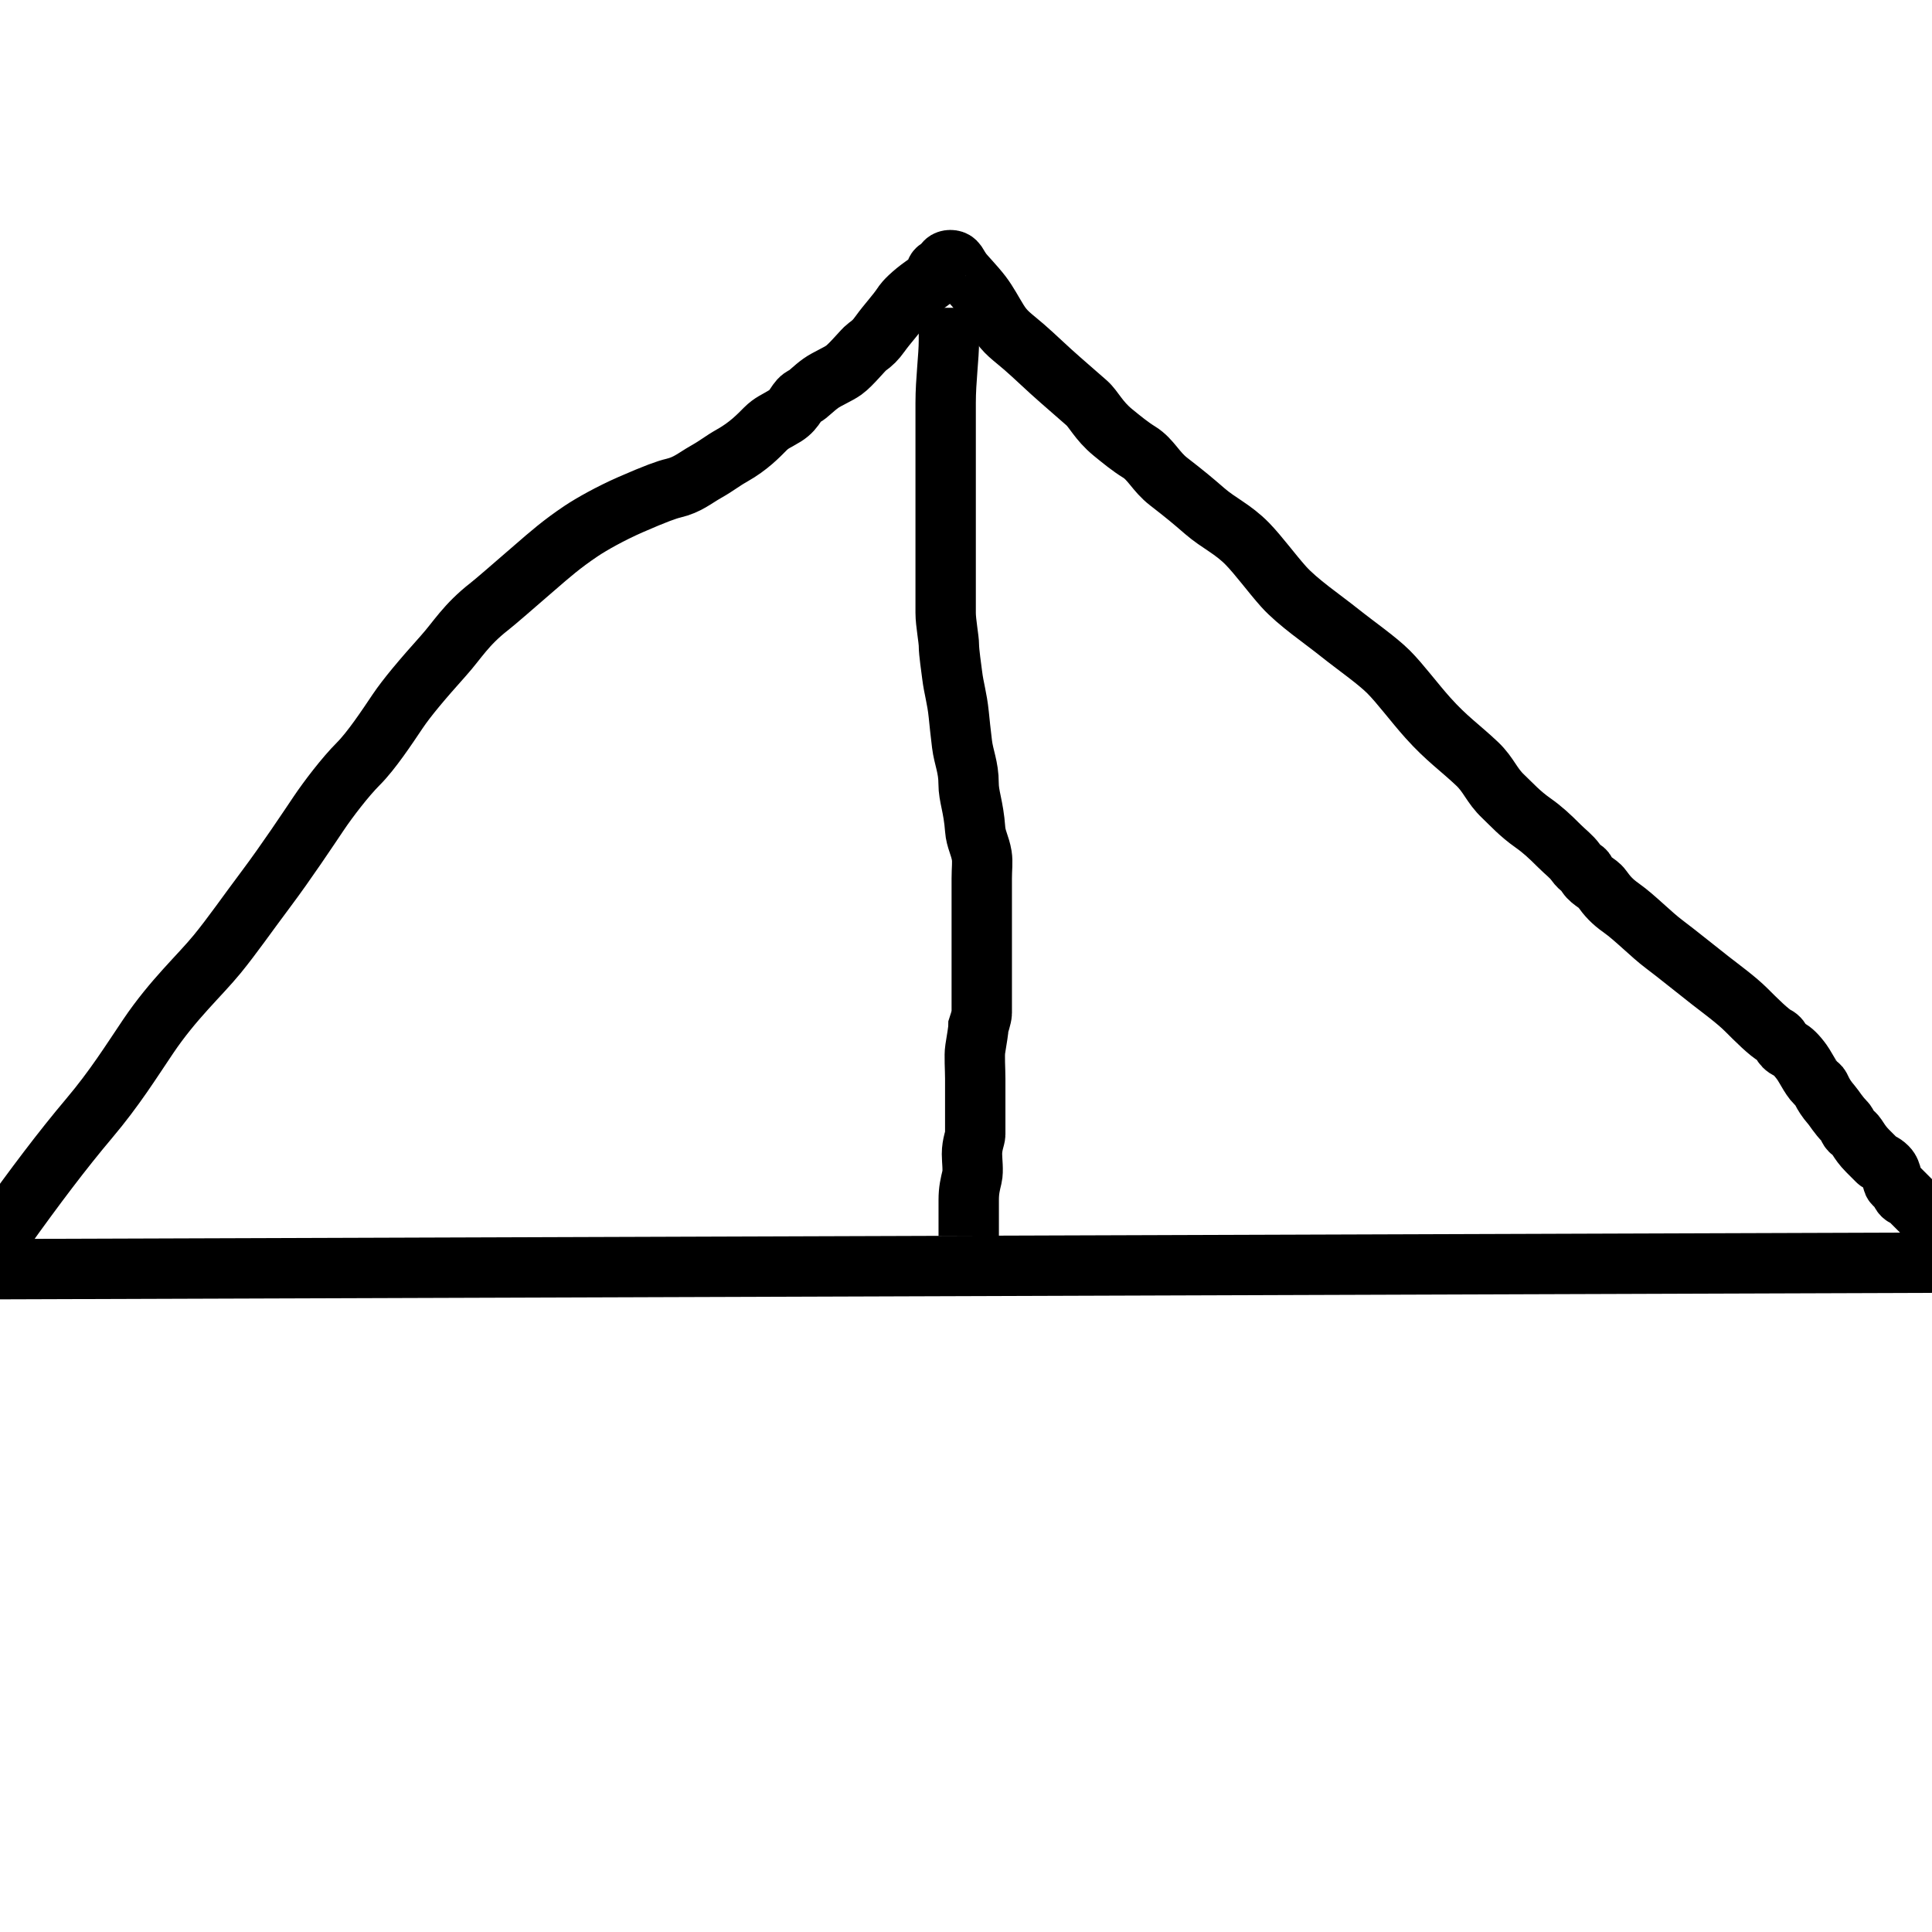
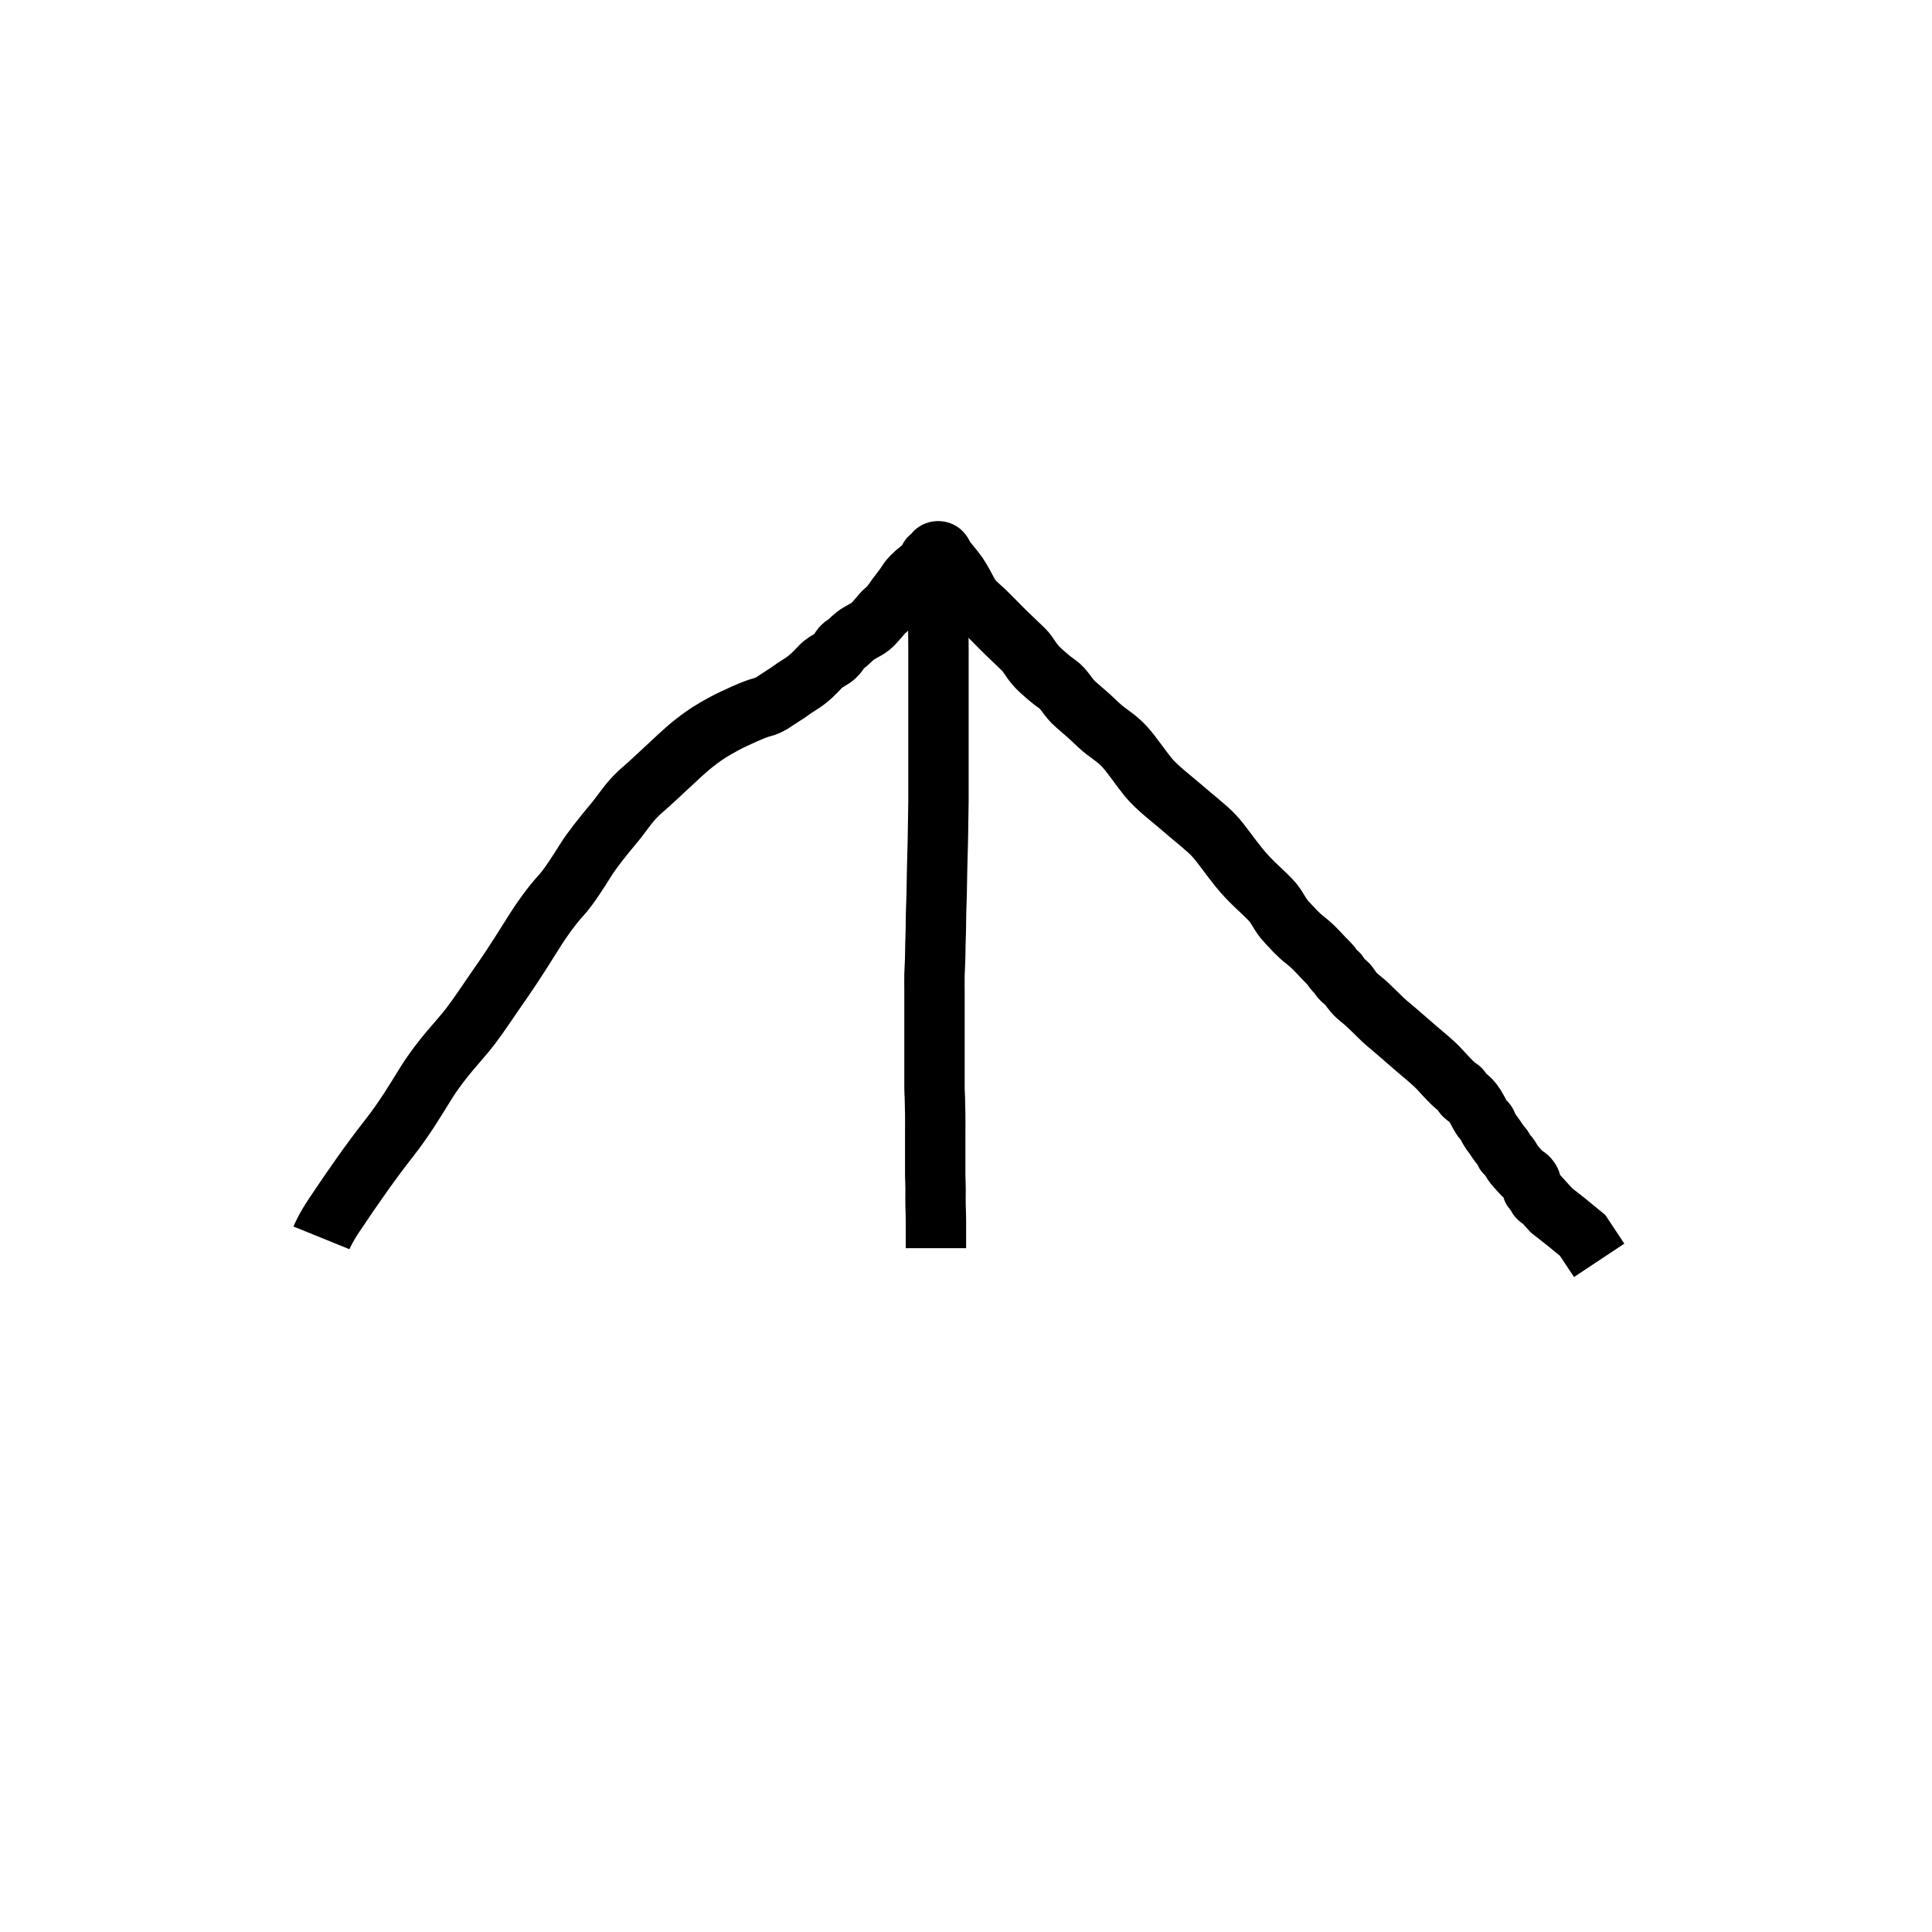
<svg xmlns="http://www.w3.org/2000/svg" width="32" height="32">
  <g>
-     <line id="svg_6" y2="20.913" x2="32.272" y1="21.022" x1="-0.228" stroke="#000" fill="none" />
-     <path d="m-0.261,20.913c0,0 0.098,-0.225 0.326,-0.543c0.519,-0.725 0.964,-1.316 1.413,-1.848c0.422,-0.5 0.691,-0.934 0.978,-1.359c0.414,-0.613 0.849,-1.002 1.141,-1.359c0.248,-0.303 0.489,-0.652 0.815,-1.087c0.326,-0.435 0.693,-0.987 0.87,-1.25c0.152,-0.226 0.435,-0.598 0.652,-0.815c0.217,-0.217 0.475,-0.607 0.652,-0.87c0.152,-0.226 0.402,-0.523 0.761,-0.924c0.232,-0.259 0.366,-0.507 0.761,-0.815c0.096,-0.075 0.35,-0.296 0.761,-0.652c0.232,-0.201 0.435,-0.38 0.761,-0.598c0.163,-0.109 0.481,-0.289 0.815,-0.435c0.426,-0.186 0.601,-0.247 0.707,-0.272c0.237,-0.056 0.348,-0.161 0.543,-0.272c0.201,-0.114 0.24,-0.161 0.435,-0.272c0.268,-0.151 0.435,-0.326 0.543,-0.435c0.109,-0.109 0.18,-0.127 0.326,-0.217c0.196,-0.121 0.184,-0.267 0.326,-0.326c0.05,-0.021 0.147,-0.128 0.272,-0.217c0.099,-0.071 0.282,-0.146 0.38,-0.217c0.125,-0.09 0.318,-0.335 0.38,-0.38c0.099,-0.071 0.146,-0.119 0.217,-0.217c0.135,-0.187 0.272,-0.326 0.38,-0.489c0,0 0.039,-0.071 0.217,-0.217c0.152,-0.124 0.326,-0.217 0.326,-0.272c0,-0.054 0.004,-0.088 0.054,-0.109c0.071,-0.029 0.07,-0.07 0.109,-0.109c0.038,-0.038 0.125,-0.038 0.163,0c0.038,0.038 0.038,0.064 0.109,0.163c0.045,0.062 0.207,0.225 0.326,0.38c0.104,0.137 0.181,0.289 0.272,0.435c0.121,0.196 0.23,0.257 0.435,0.435c0.174,0.151 0.393,0.365 0.598,0.543c0.116,0.101 0.23,0.202 0.435,0.38c0.116,0.101 0.197,0.294 0.435,0.489c0.152,0.124 0.289,0.236 0.435,0.326c0.196,0.121 0.274,0.323 0.489,0.489c0.275,0.213 0.393,0.311 0.598,0.489c0.232,0.201 0.464,0.294 0.707,0.543c0.189,0.195 0.393,0.477 0.598,0.707c0.232,0.259 0.652,0.543 0.924,0.761c0.272,0.217 0.623,0.46 0.815,0.652c0.192,0.192 0.42,0.502 0.652,0.761c0.308,0.344 0.531,0.492 0.815,0.761c0.197,0.187 0.237,0.357 0.435,0.543c0.142,0.135 0.267,0.278 0.489,0.435c0.16,0.113 0.272,0.217 0.435,0.38c0.109,0.109 0.201,0.173 0.272,0.272c0.09,0.125 0.142,0.113 0.163,0.163c0.059,0.142 0.201,0.173 0.272,0.272c0.09,0.125 0.166,0.213 0.326,0.326c0.222,0.157 0.489,0.435 0.707,0.598c0.217,0.163 0.511,0.403 0.761,0.598c0.182,0.142 0.435,0.326 0.598,0.489c0.163,0.163 0.38,0.38 0.489,0.435c0.109,0.054 0.075,0.159 0.217,0.217c0.05,0.021 0.128,0.093 0.217,0.217c0.071,0.099 0.168,0.317 0.272,0.38c0.046,0.029 0.039,0.121 0.217,0.326c0.05,0.058 0.109,0.163 0.217,0.272c0.054,0.054 0.062,0.134 0.109,0.163c0.103,0.064 0.109,0.163 0.272,0.326c0.109,0.109 0.125,0.125 0.163,0.163c0.038,0.038 0.077,0.023 0.163,0.109c0.086,0.086 0.07,0.233 0.109,0.272c0.038,0.038 0.109,0.109 0.109,0.109c0,0.054 0.054,0.109 0.109,0.109c0,0 0.109,0.109 0.272,0.272l0.38,0.272l0.435,0.326l0.435,0.598" id="svg_18" stroke="#000" fill="none" />
-     <path d="m15.717,5.098c0,0.054 0,0.163 0,0.543c0,0.272 -0.054,0.652 -0.054,1.033c0,0.109 0,0.272 0,0.38c0,0.217 0,0.38 0,0.652c0,0.163 0,0.272 0,0.38c0,0.054 0,0.163 0,0.217c0,0.163 0,0.272 0,0.435c0,0.217 0,0.598 0,0.761c0,0.163 0,0.435 0,0.652c0,0.163 0.054,0.435 0.054,0.543c0,0.109 0.041,0.381 0.054,0.489c0.027,0.222 0.081,0.376 0.109,0.652c0.016,0.162 0.028,0.273 0.054,0.489c0.027,0.222 0.109,0.38 0.109,0.652c0,0.217 0.081,0.378 0.109,0.761c0.012,0.163 0.081,0.265 0.109,0.435c0.017,0.107 0,0.217 0,0.38c0,0.163 0,0.326 0,0.489c0,0.272 0,0.435 0,0.598c0,0.163 0,0.435 0,0.543c0,0.163 0,0.272 0,0.326c0,0.054 0,0.217 0,0.272c0,0.054 -0.054,0.217 -0.054,0.217c0,0.054 -0.027,0.211 -0.054,0.38c-0.017,0.107 0,0.326 0,0.489c0,0.163 0,0.326 0,0.543c0,0.109 0,0.272 0,0.38c0,0.054 -0.054,0.163 -0.054,0.326c0,0.109 0.025,0.275 0,0.38c-0.028,0.118 -0.054,0.217 -0.054,0.38c0,0.109 0,0.163 0,0.217c0,0.054 0,0.109 0,0.163c0,0.054 0,0.109 0,0.163l0,0.054" id="svg_19" stroke="#000" fill="none" />
+     <path transform="rotate(0.308718 15.9357 14.9791)" stroke="#000" d="m5.354,20.56c0,0 0.062,-0.155 0.207,-0.374c0.329,-0.498 0.612,-0.905 0.896,-1.271c0.268,-0.344 0.439,-0.642 0.62,-0.935c0.262,-0.422 0.538,-0.689 0.724,-0.935c0.158,-0.209 0.31,-0.449 0.517,-0.748c0.207,-0.299 0.439,-0.679 0.552,-0.86c0.096,-0.155 0.276,-0.411 0.414,-0.561c0.138,-0.15 0.301,-0.417 0.414,-0.598c0.096,-0.155 0.255,-0.36 0.483,-0.636c0.147,-0.178 0.232,-0.349 0.483,-0.561c0.061,-0.051 0.222,-0.204 0.483,-0.449c0.147,-0.139 0.276,-0.262 0.483,-0.411c0.103,-0.075 0.305,-0.199 0.517,-0.299c0.27,-0.128 0.381,-0.17 0.448,-0.187c0.15,-0.038 0.221,-0.111 0.345,-0.187c0.127,-0.078 0.152,-0.111 0.276,-0.187c0.17,-0.104 0.276,-0.224 0.345,-0.299c0.069,-0.075 0.114,-0.087 0.207,-0.15c0.124,-0.083 0.117,-0.184 0.207,-0.224c0.032,-0.014 0.093,-0.088 0.172,-0.15c0.063,-0.049 0.179,-0.101 0.241,-0.15c0.079,-0.062 0.202,-0.231 0.241,-0.262c0.063,-0.049 0.093,-0.082 0.138,-0.15c0.086,-0.129 0.172,-0.224 0.241,-0.337c0,0 0.025,-0.049 0.138,-0.15c0.096,-0.085 0.207,-0.15 0.207,-0.187c0,-0.037 0.003,-0.06 0.034,-0.075c0.045,-0.02 0.045,-0.048 0.069,-0.075c0.024,-0.026 0.079,-0.026 0.103,0c0.024,0.026 0.024,0.044 0.069,0.112c0.029,0.043 0.131,0.155 0.207,0.262c0.066,0.094 0.115,0.199 0.172,0.299c0.077,0.135 0.146,0.177 0.276,0.299c0.11,0.104 0.249,0.251 0.379,0.374c0.074,0.069 0.146,0.139 0.276,0.262c0.074,0.069 0.125,0.202 0.276,0.337c0.096,0.085 0.183,0.162 0.276,0.224c0.124,0.083 0.174,0.222 0.31,0.337c0.174,0.147 0.249,0.214 0.379,0.337c0.147,0.139 0.294,0.202 0.448,0.374c0.12,0.134 0.249,0.328 0.379,0.486c0.147,0.178 0.414,0.374 0.586,0.523c0.172,0.15 0.395,0.316 0.517,0.449c0.122,0.132 0.266,0.345 0.414,0.523c0.195,0.236 0.336,0.338 0.517,0.523c0.125,0.128 0.151,0.245 0.276,0.374c0.09,0.093 0.17,0.191 0.31,0.299c0.101,0.078 0.172,0.15 0.276,0.262c0.069,0.075 0.127,0.119 0.172,0.187c0.057,0.086 0.09,0.078 0.103,0.112c0.037,0.098 0.127,0.119 0.172,0.187c0.057,0.086 0.105,0.146 0.207,0.224c0.141,0.108 0.31,0.299 0.448,0.411c0.138,0.112 0.324,0.277 0.483,0.411c0.115,0.098 0.276,0.224 0.379,0.337c0.103,0.112 0.241,0.262 0.31,0.299c0.069,0.037 0.048,0.109 0.138,0.15c0.032,0.014 0.081,0.064 0.138,0.15c0.045,0.068 0.107,0.218 0.172,0.262c0.029,0.02 0.025,0.083 0.138,0.224c0.032,0.04 0.069,0.112 0.138,0.187c0.034,0.037 0.04,0.093 0.069,0.112c0.066,0.044 0.069,0.112 0.172,0.224c0.069,0.075 0.079,0.086 0.103,0.112c0.024,0.026 0.049,0.016 0.103,0.075c0.054,0.059 0.045,0.161 0.069,0.187c0.024,0.026 0.069,0.075 0.069,0.075c0,0.037 0.034,0.075 0.069,0.075c0,0 0.069,0.075 0.172,0.187l0.241,0.187l0.276,0.224l0.276,0.411" id="svg_18" fill="none" />
+     <path stroke="#000" d="m15.538,9.619c0,0.039 0,0.117 0,0.391c0,0.195 0.006,0.469 0.006,0.742c0,0.078 0,0.195 0,0.273c0,0.156 0,0.273 0,0.469c0,0.117 0,0.195 0,0.273c0,0.039 0,0.117 0,0.156c0,0.117 0,0.195 0,0.313c0,0.156 0,0.43 0,0.547c0,0.117 0,0.313 0,0.469c0,0.117 -0.006,0.313 -0.006,0.391c0,0.078 -0.004,0.274 -0.006,0.352c-0.003,0.16 -0.009,0.271 -0.012,0.469c-0.002,0.117 -0.003,0.197 -0.006,0.352c-0.003,0.16 -0.012,0.273 -0.012,0.469c0,0.156 -0.009,0.271 -0.012,0.547c-0.001,0.117 -0.009,0.191 -0.012,0.313c-0.002,0.077 0,0.156 0,0.273c0,0.117 0,0.234 0,0.352c0,0.195 0,0.313 0,0.43c0,0.117 0,0.313 0,0.391c0,0.117 0,0.195 0,0.234c0,0.039 0,0.156 0,0.195c0,0.039 0.006,0.156 0.006,0.156c0,0.039 0.003,0.152 0.006,0.273c0.002,0.077 0,0.234 0,0.352c0,0.117 0,0.234 0,0.391c0,0.078 0,0.195 0,0.273c0,0.039 0.006,0.117 0.006,0.234c0,0.078 -0.003,0.197 0,0.273c0.003,0.085 0.006,0.156 0.006,0.273c0,0.078 0,0.117 0,0.156c0,0.039 0,0.078 0,0.117c0,0.039 0,0.078 0,0.117l0,0.039" id="svg_19" fill="none" />
  </g>
</svg>
